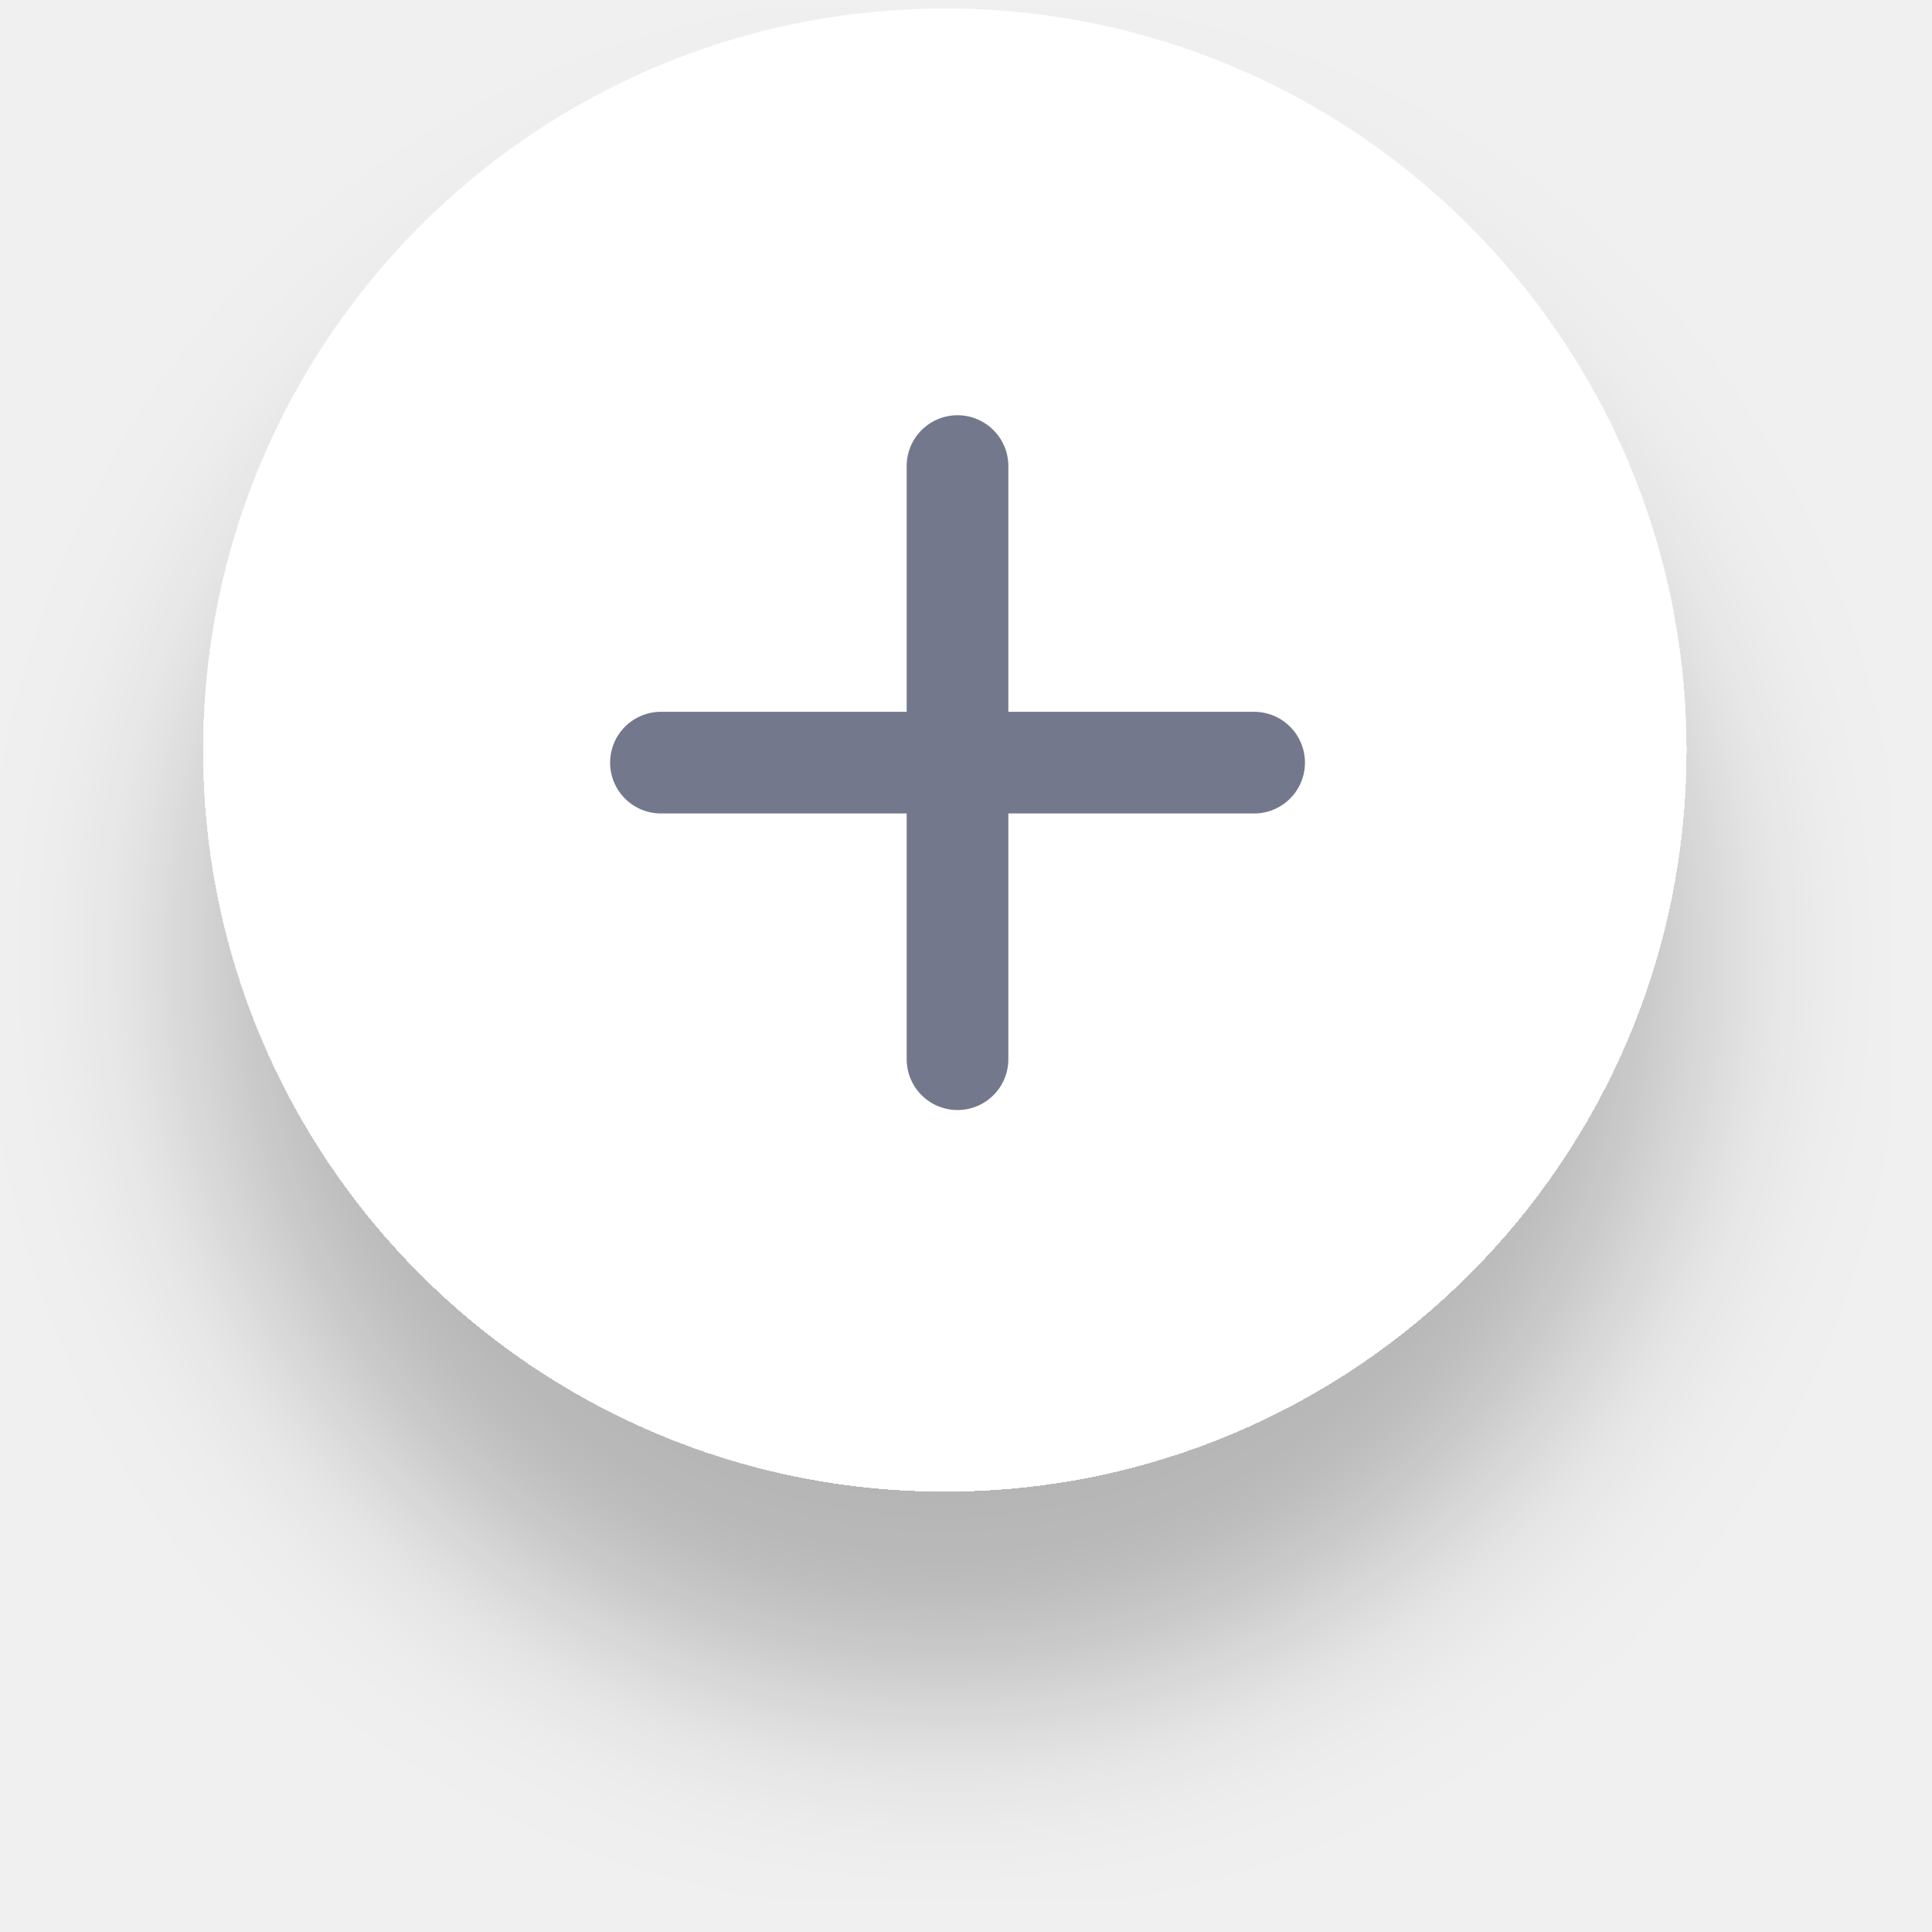
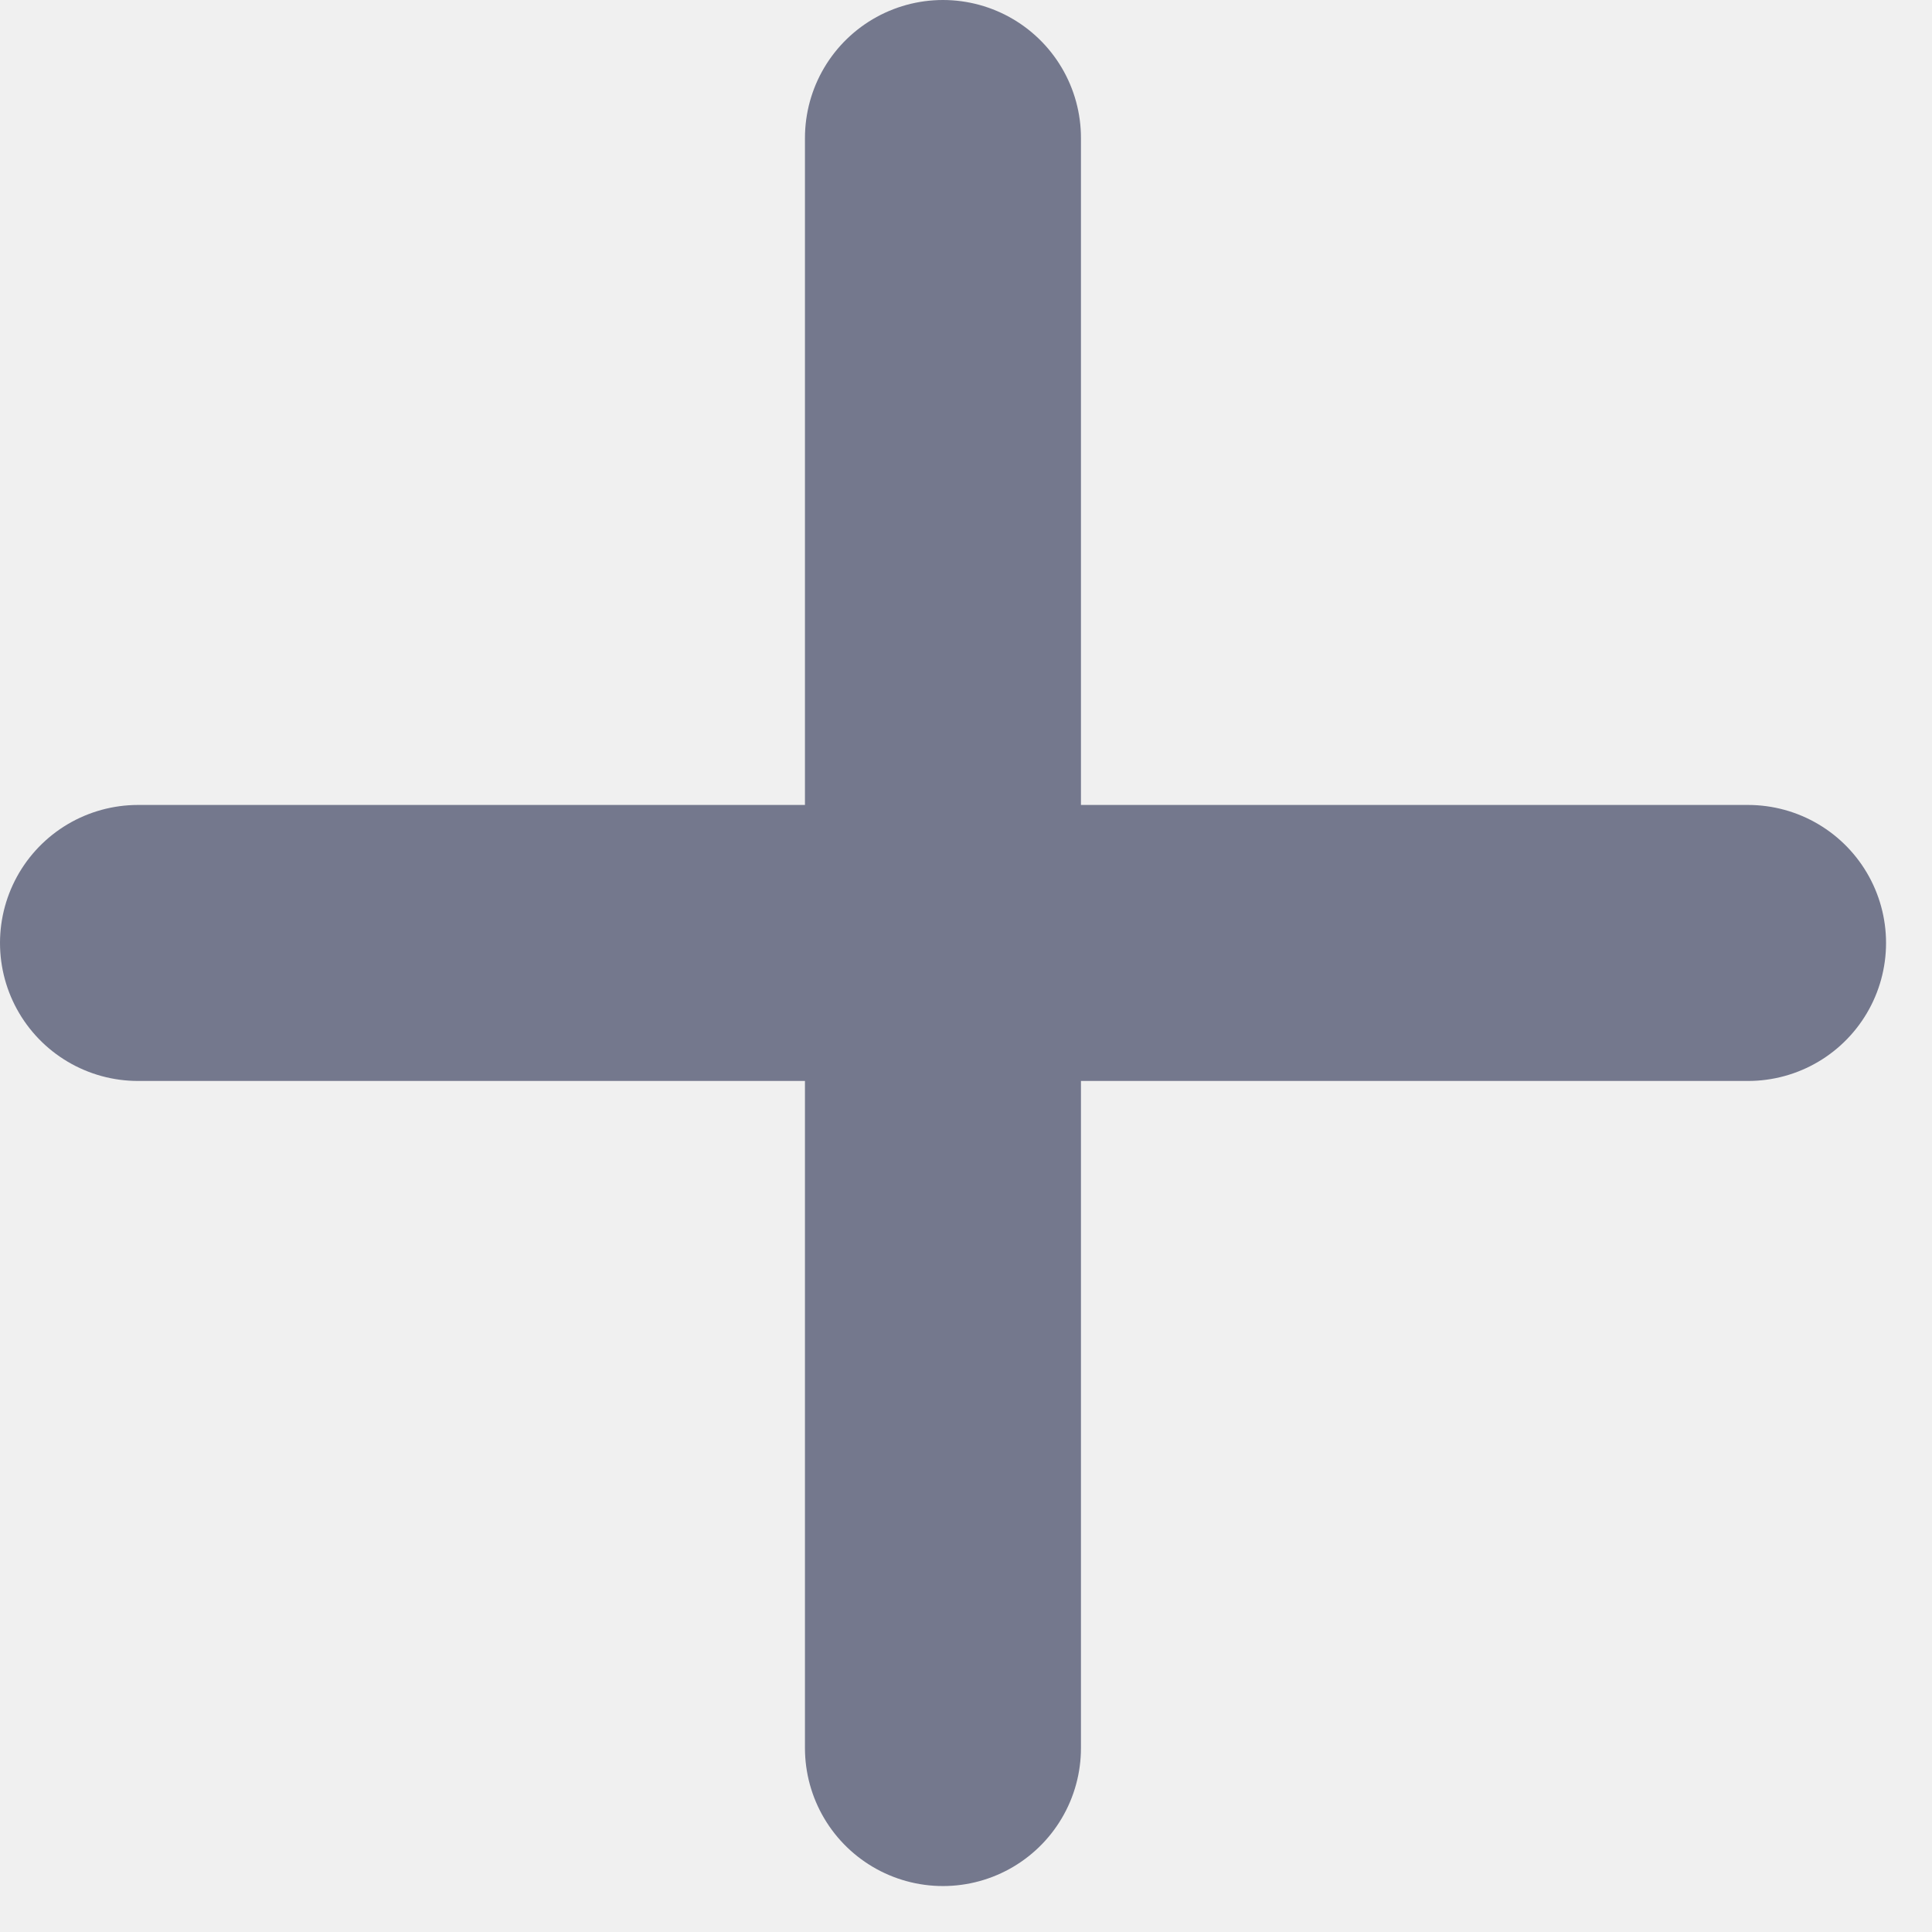
- <svg xmlns="http://www.w3.org/2000/svg" width="38" height="38" viewBox="0 0 38 38" fill="none">
-   <g filter="url(#filter0_d_88_904)">
-     <path d="M18.583 29.333C26.637 29.333 33.167 22.804 33.167 14.75C33.167 6.696 26.637 0.167 18.583 0.167C10.529 0.167 4 6.696 4 14.75C4 22.804 10.529 29.333 18.583 29.333Z" fill="white" />
-   </g>
-   <path d="M18.833 9.167V15M18.833 15V20.833M18.833 15H24.667M18.833 15H13" stroke="#74788D" stroke-width="2" stroke-linecap="round" />
-   <defs>
-     <filter id="filter0_d_88_904" x="0" y="0.167" width="37.167" height="37.167" filterUnits="userSpaceOnUse" color-interpolation-filters="sRGB">
-       <feFlood flood-opacity="0" result="BackgroundImageFix" />
-       <feColorMatrix in="SourceAlpha" type="matrix" values="0 0 0 0 0 0 0 0 0 0 0 0 0 0 0 0 0 0 127 0" result="hardAlpha" />
-       <feOffset dy="4" />
-       <feGaussianBlur stdDeviation="2" />
-       <feComposite in2="hardAlpha" operator="out" />
-       <feColorMatrix type="matrix" values="0 0 0 0 0 0 0 0 0 0 0 0 0 0 0 0 0 0 0.25 0" />
-       <feBlend mode="normal" in2="BackgroundImageFix" result="effect1_dropShadow_88_904" />
-       <feBlend mode="normal" in="SourceGraphic" in2="effect1_dropShadow_88_904" result="shape" />
-     </filter>
-   </defs>
+ <svg xmlns="http://www.w3.org/2000/svg" width="14" height="14" viewBox="0 0 14 14" fill="none">
+   <path d="M6.833 1V6.833M6.833 6.833V12.667M6.833 6.833H12.667M6.833 6.833H1" stroke="#74788D" stroke-width="2" stroke-linecap="round" />
</svg>
